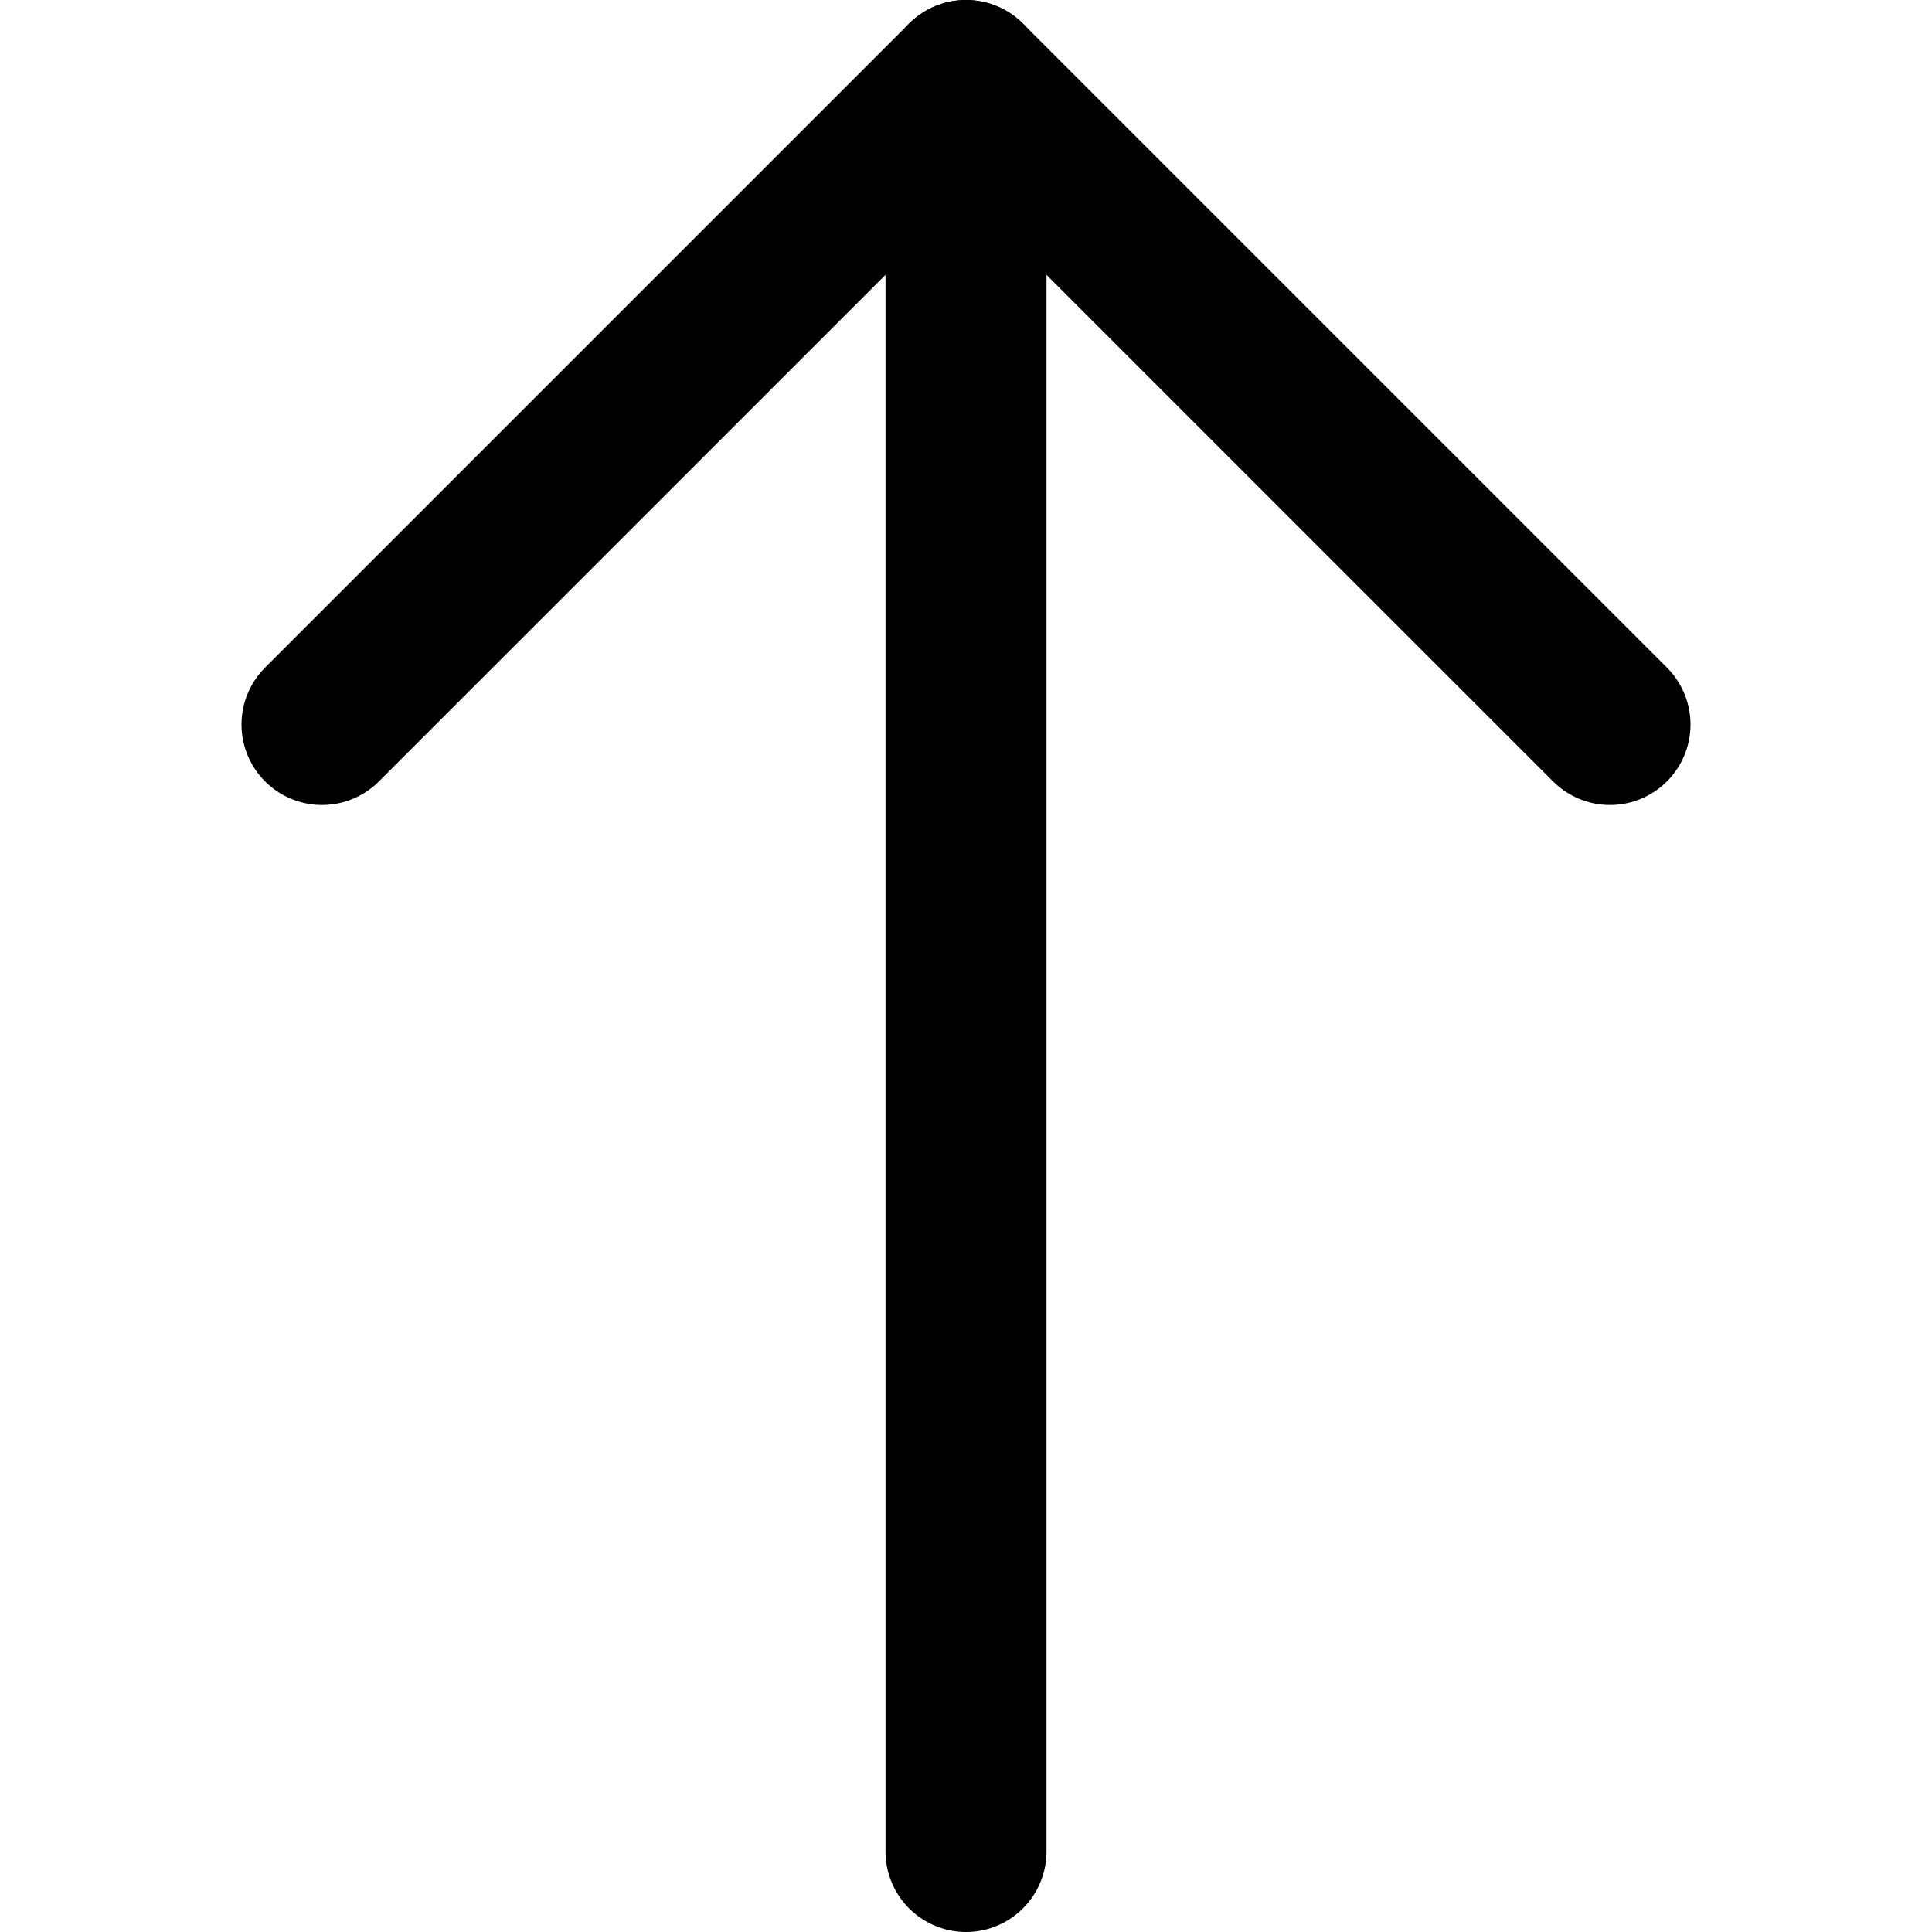
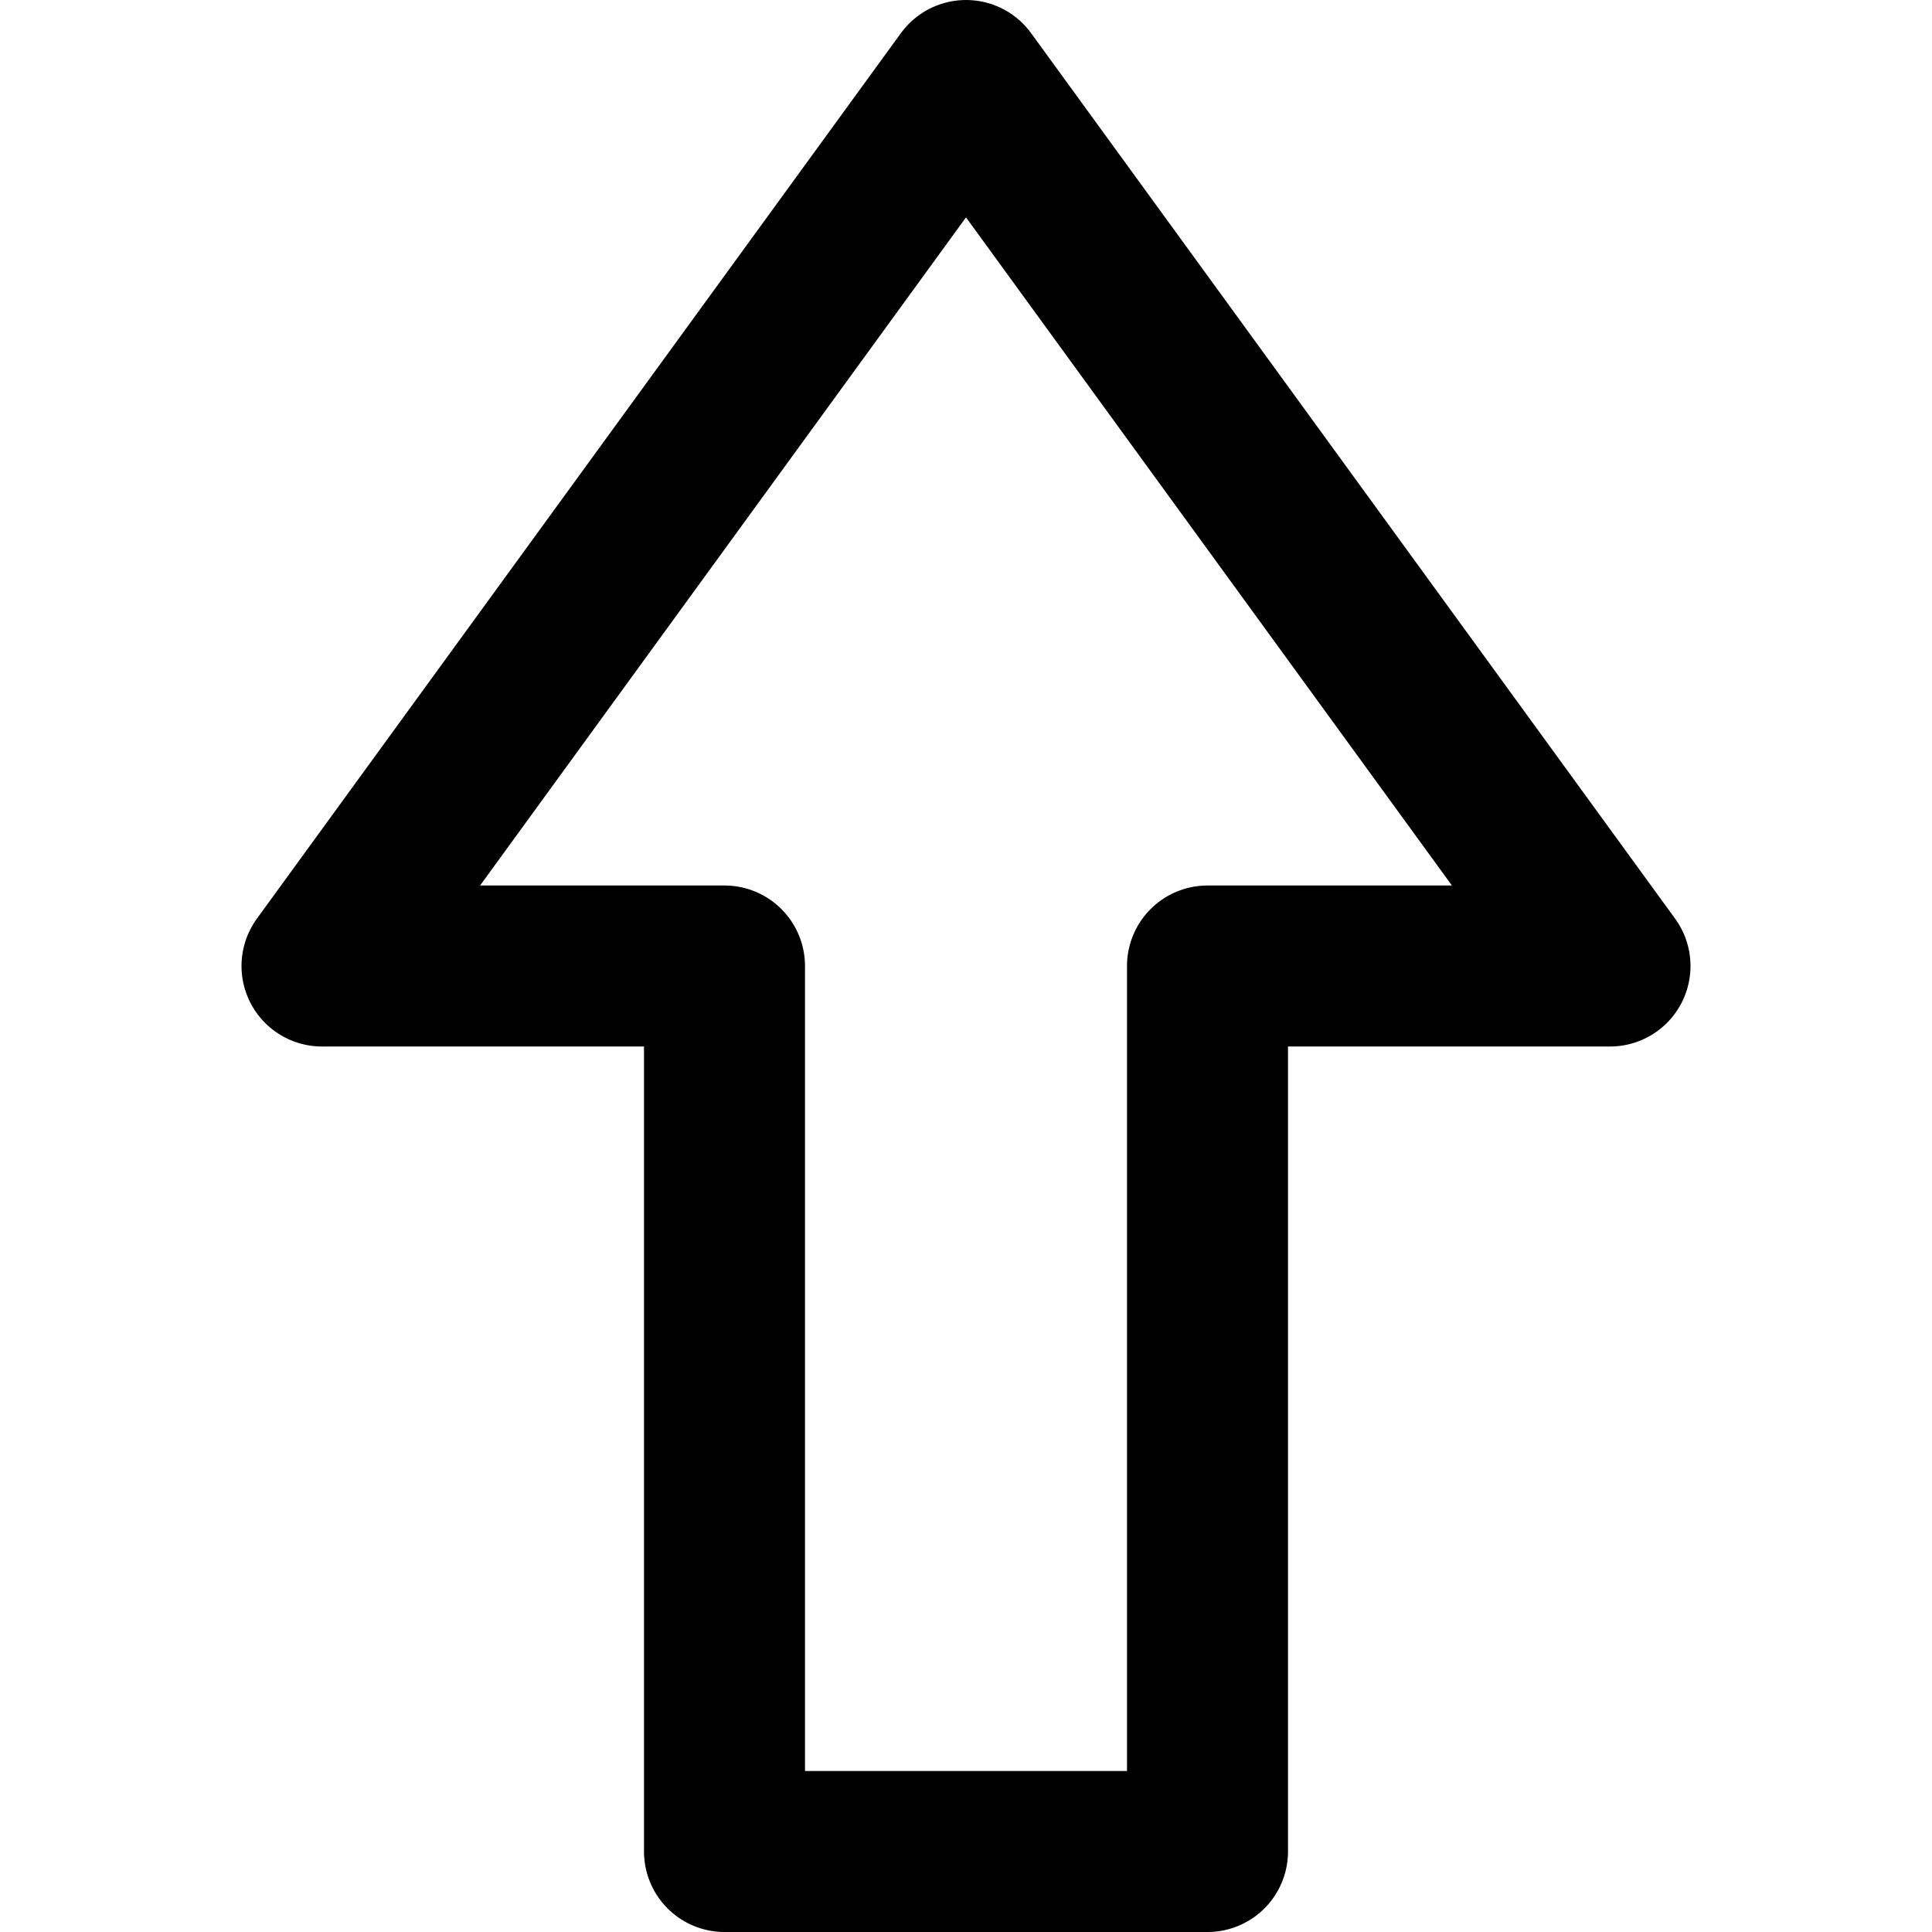
- <svg xmlns="http://www.w3.org/2000/svg" viewBox="0 0 24 24">
-   <g>
-     <line x1="12" y1="23" x2="12" y2="1" fill="none" stroke="#000" stroke-linecap="round" stroke-miterlimit="10" stroke-width="2" />
-     <polyline points="4 9 12 1 20 9" fill="none" stroke="#000" stroke-linecap="round" stroke-linejoin="round" stroke-width="2" />
-   </g>
+ <svg xmlns="http://www.w3.org/2000/svg" width="24" height="24" viewBox="0 0 24 24">
+   <polygon points="12 1 4 12 9 12 9 23 15 23 15 12 20 12 12 1" fill="none" stroke="#000" stroke-linecap="round" stroke-linejoin="round" stroke-width="2" fill-rule="evenodd" />
</svg>
